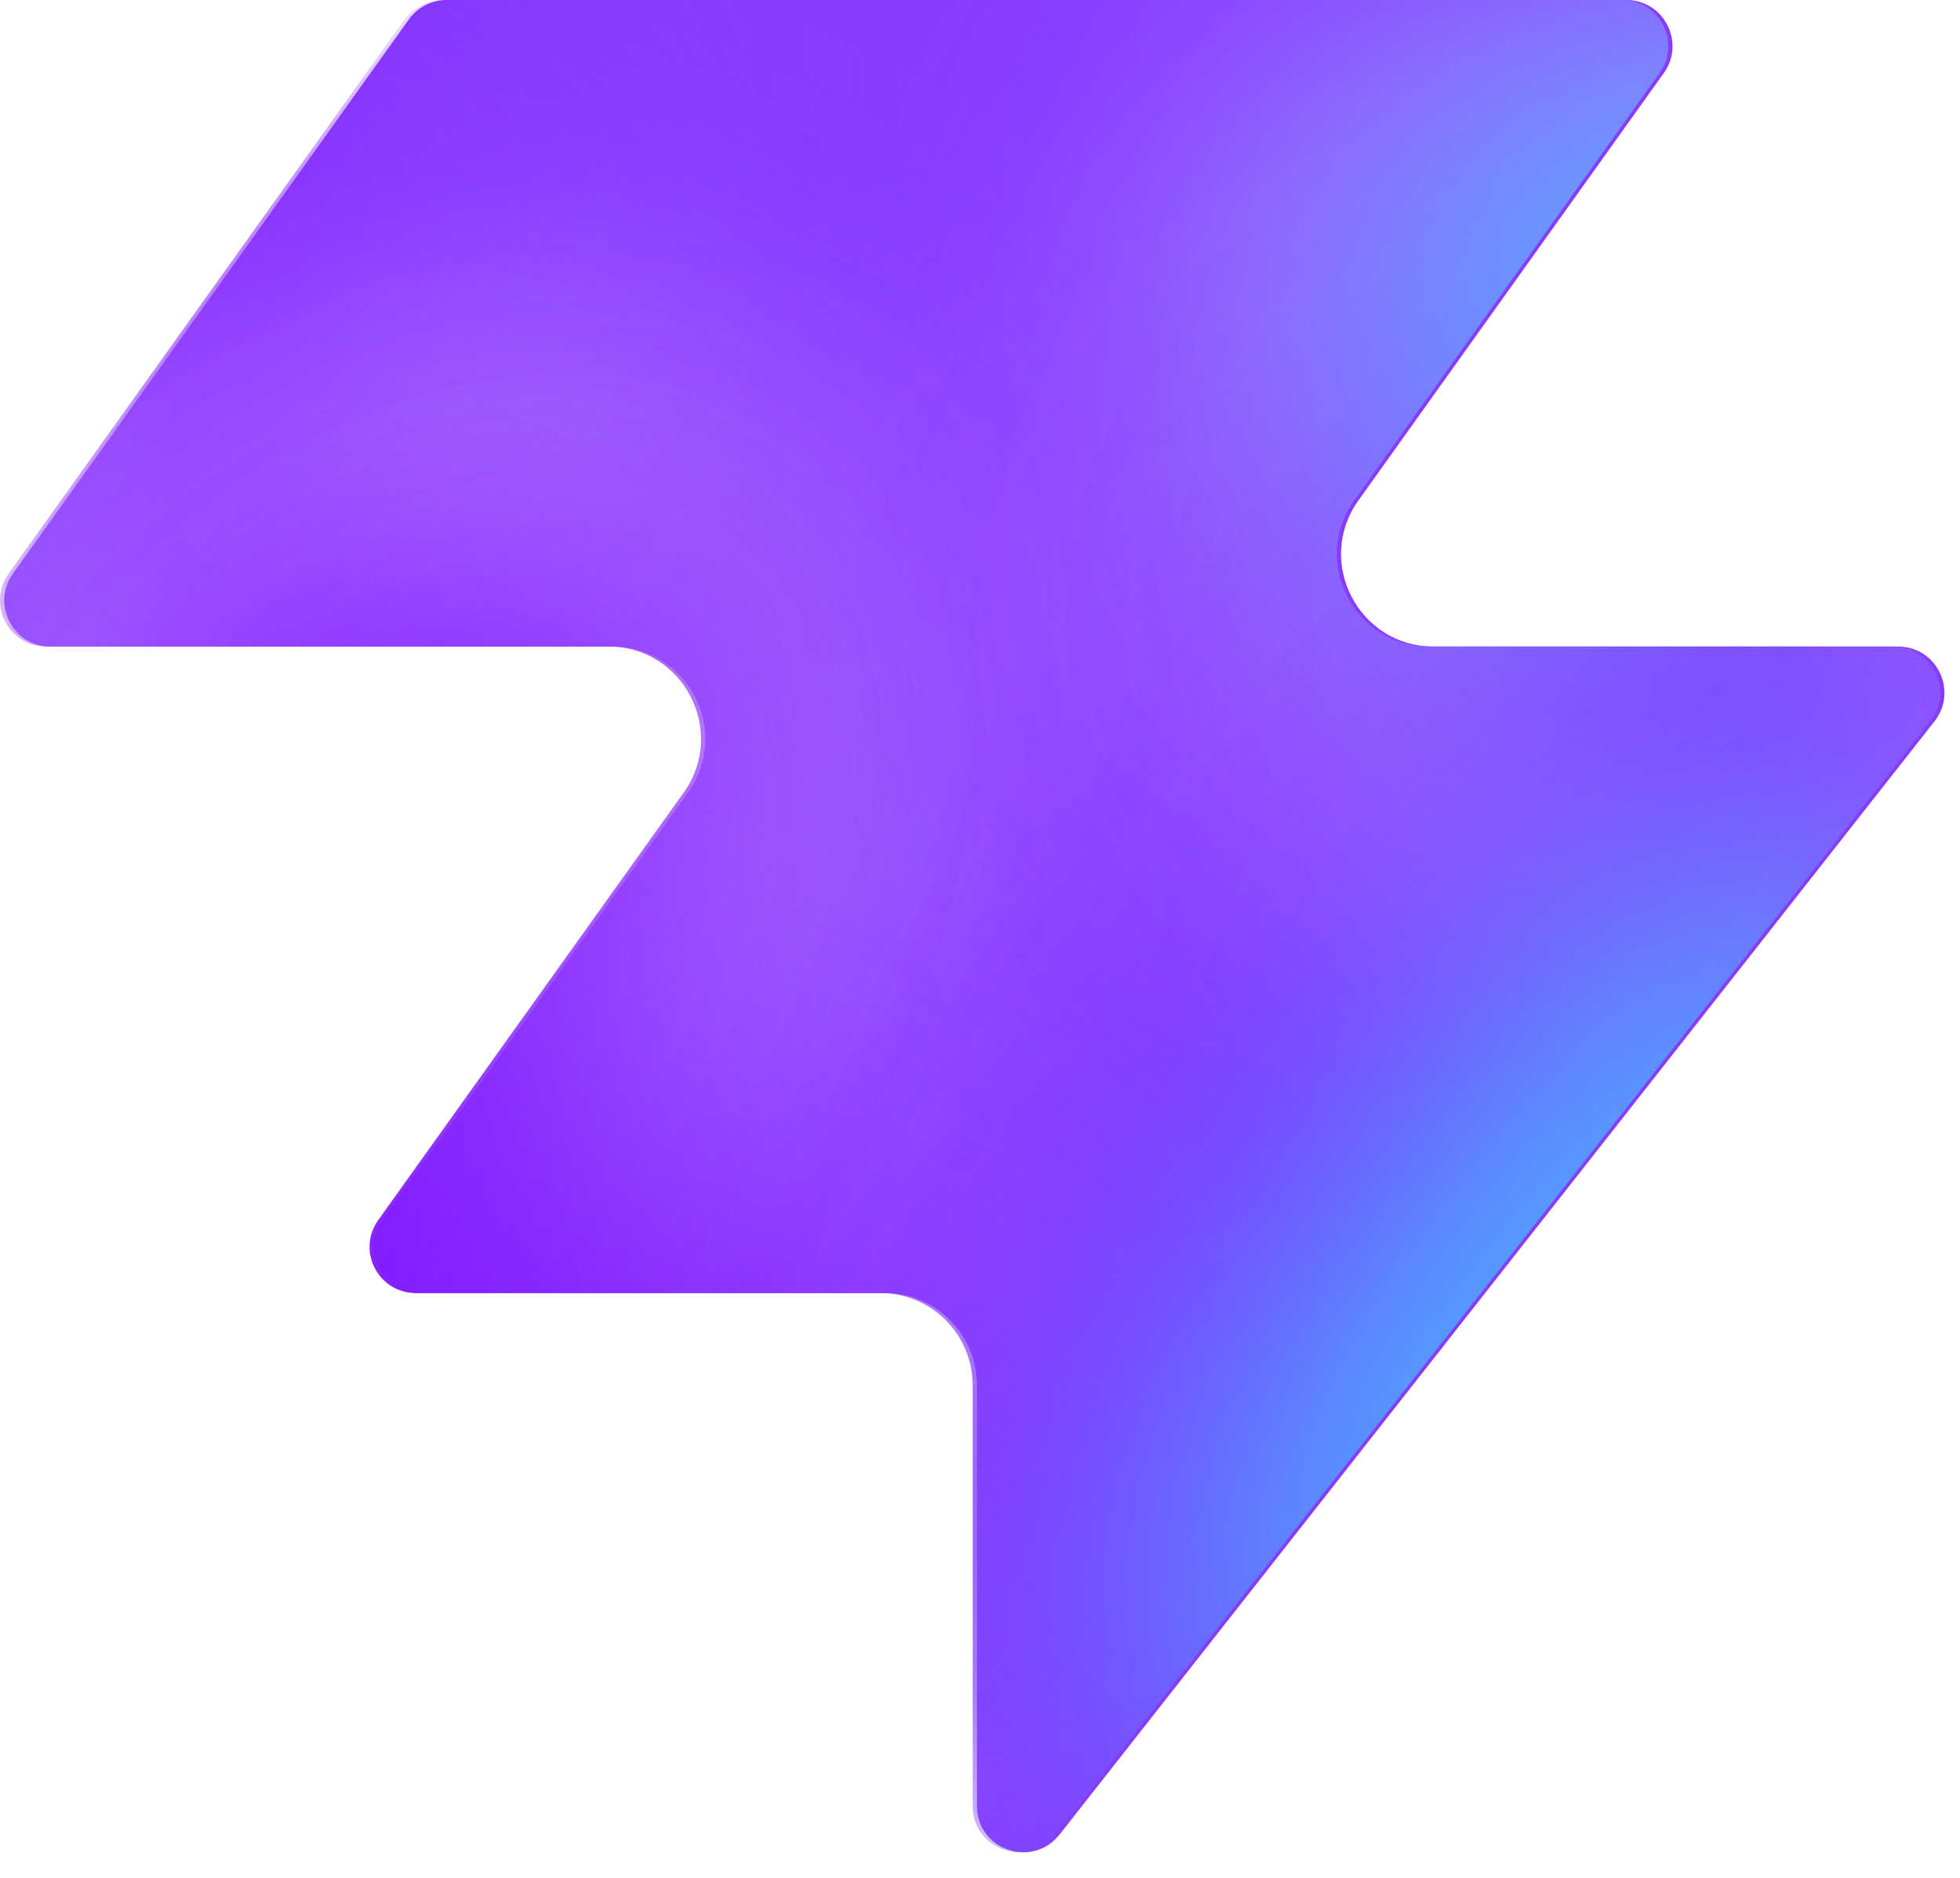
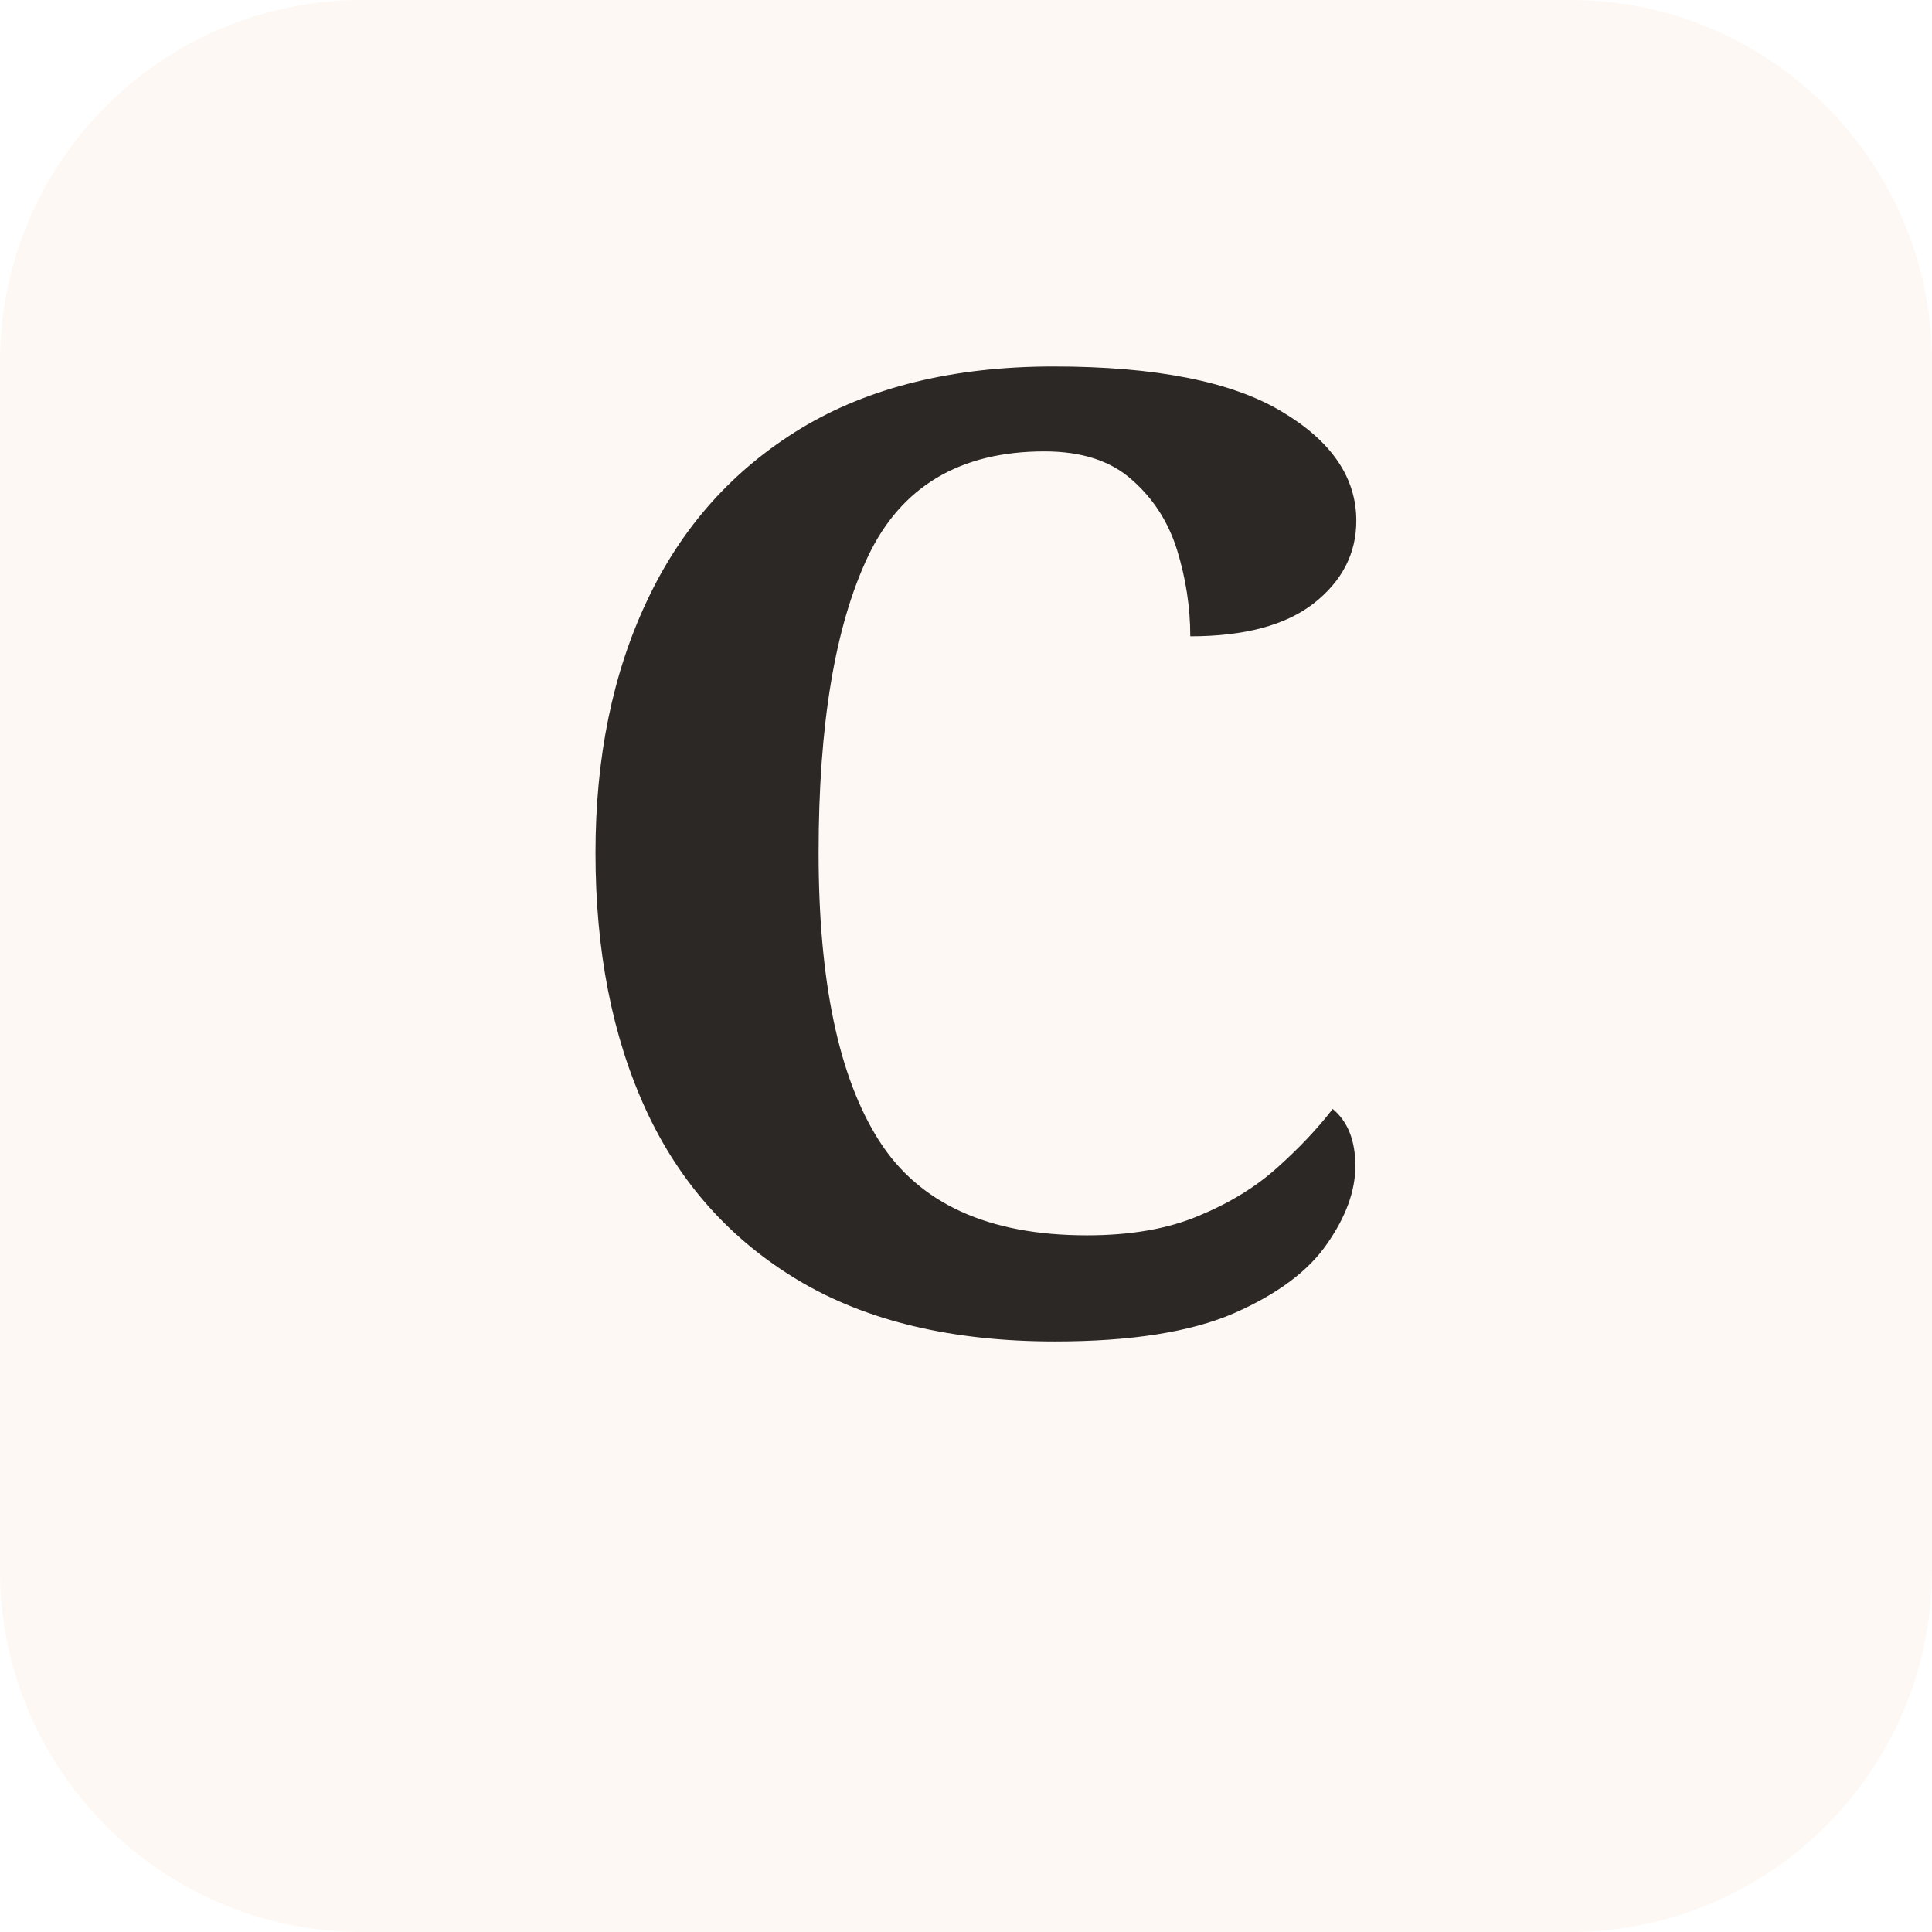
- <svg xmlns="http://www.w3.org/2000/svg" width="48" height="46" fill="none" viewBox="0 0 48 46">
-   <path fill="#863bff" d="M25.946 44.938c-.664.845-2.021.375-2.021-.698V33.937a2.26 2.26 0 0 0-2.262-2.262H10.287c-.92 0-1.456-1.04-.92-1.788l7.48-10.471c1.07-1.497 0-3.578-1.842-3.578H1.237c-.92 0-1.456-1.04-.92-1.788L10.013.474c.214-.297.556-.474.92-.474h28.894c.92 0 1.456 1.04.92 1.788l-7.48 10.471c-1.07 1.498 0 3.579 1.842 3.579h11.377c.943 0 1.473 1.088.89 1.83L25.947 44.94z" style="fill:#863bff;fill:color(display-p3 .525 .23 1);fill-opacity:1" />
-   <mask id="a" width="48" height="46" x="0" y="0" maskUnits="userSpaceOnUse" style="mask-type:alpha">
-     <path fill="#000" d="M25.842 44.938c-.664.844-2.021.375-2.021-.698V33.937a2.26 2.26 0 0 0-2.262-2.262H10.183c-.92 0-1.456-1.04-.92-1.788l7.48-10.471c1.07-1.498 0-3.579-1.842-3.579H1.133c-.92 0-1.456-1.04-.92-1.787L9.91.473c.214-.297.556-.474.92-.474h28.894c.92 0 1.456 1.04.92 1.788l-7.48 10.471c-1.07 1.498 0 3.578 1.842 3.578h11.377c.943 0 1.473 1.088.89 1.832L25.843 44.94z" style="fill:#000;fill-opacity:1" />
-   </mask>
-   <g mask="url(#a)">
-     <g filter="url(#b)">
-       <ellipse cx="5.508" cy="14.704" fill="#ede6ff" rx="5.508" ry="14.704" style="fill:#ede6ff;fill:color(display-p3 .927 .903 1);fill-opacity:1" transform="matrix(.00324 1 1 -.00324 -4.47 31.516)" />
-     </g>
-     <g filter="url(#c)">
-       <ellipse cx="10.399" cy="29.851" fill="#ede6ff" rx="10.399" ry="29.851" style="fill:#ede6ff;fill:color(display-p3 .927 .903 1);fill-opacity:1" transform="matrix(.00324 1 1 -.00324 -39.328 7.883)" />
-     </g>
-     <g filter="url(#d)">
-       <ellipse cx="5.508" cy="30.487" fill="#7e14ff" rx="5.508" ry="30.487" style="fill:#7e14ff;fill:color(display-p3 .492 .077 1);fill-opacity:1" transform="rotate(89.814 -25.913 -14.639)scale(1 -1)" />
-     </g>
-     <g filter="url(#e)">
-       <ellipse cx="5.508" cy="30.599" fill="#7e14ff" rx="5.508" ry="30.599" style="fill:#7e14ff;fill:color(display-p3 .492 .077 1);fill-opacity:1" transform="rotate(89.814 -32.644 -3.334)scale(1 -1)" />
-     </g>
-     <g filter="url(#f)">
-       <ellipse cx="5.508" cy="30.599" fill="#7e14ff" rx="5.508" ry="30.599" style="fill:#7e14ff;fill:color(display-p3 .492 .077 1);fill-opacity:1" transform="matrix(.00324 1 1 -.00324 -34.34 30.47)" />
-     </g>
-     <g filter="url(#g)">
-       <ellipse cx="14.072" cy="22.078" fill="#ede6ff" rx="14.072" ry="22.078" style="fill:#ede6ff;fill:color(display-p3 .927 .903 1);fill-opacity:1" transform="rotate(93.35 24.506 48.493)scale(-1 1)" />
-     </g>
-     <g filter="url(#h)">
-       <ellipse cx="3.47" cy="21.501" fill="#7e14ff" rx="3.47" ry="21.501" style="fill:#7e14ff;fill:color(display-p3 .492 .077 1);fill-opacity:1" transform="rotate(89.009 28.708 47.59)scale(-1 1)" />
-     </g>
-     <g filter="url(#i)">
-       <ellipse cx="3.47" cy="21.501" fill="#7e14ff" rx="3.47" ry="21.501" style="fill:#7e14ff;fill:color(display-p3 .492 .077 1);fill-opacity:1" transform="rotate(89.009 28.708 47.59)scale(-1 1)" />
-     </g>
-     <g filter="url(#j)">
-       <ellipse cx=".387" cy="8.972" fill="#7e14ff" rx="4.407" ry="29.108" style="fill:#7e14ff;fill:color(display-p3 .492 .077 1);fill-opacity:1" transform="rotate(39.51 .387 8.972)" />
-     </g>
-     <g filter="url(#k)">
-       <ellipse cx="47.523" cy="-6.092" fill="#7e14ff" rx="4.407" ry="29.108" style="fill:#7e14ff;fill:color(display-p3 .492 .077 1);fill-opacity:1" transform="rotate(37.892 47.523 -6.092)" />
-     </g>
-     <g filter="url(#l)">
-       <ellipse cx="41.412" cy="6.333" fill="#47bfff" rx="5.971" ry="9.665" style="fill:#47bfff;fill:color(display-p3 .28 .748 1);fill-opacity:1" transform="rotate(37.892 41.412 6.333)" />
-     </g>
-     <g filter="url(#m)">
-       <ellipse cx="-1.879" cy="38.332" fill="#7e14ff" rx="4.407" ry="29.108" style="fill:#7e14ff;fill:color(display-p3 .492 .077 1);fill-opacity:1" transform="rotate(37.892 -1.88 38.332)" />
-     </g>
-     <g filter="url(#n)">
-       <ellipse cx="-1.879" cy="38.332" fill="#7e14ff" rx="4.407" ry="29.108" style="fill:#7e14ff;fill:color(display-p3 .492 .077 1);fill-opacity:1" transform="rotate(37.892 -1.88 38.332)" />
-     </g>
-     <g filter="url(#o)">
-       <ellipse cx="35.651" cy="29.907" fill="#7e14ff" rx="4.407" ry="29.108" style="fill:#7e14ff;fill:color(display-p3 .492 .077 1);fill-opacity:1" transform="rotate(37.892 35.651 29.907)" />
-     </g>
-     <g filter="url(#p)">
-       <ellipse cx="38.418" cy="32.4" fill="#47bfff" rx="5.971" ry="15.297" style="fill:#47bfff;fill:color(display-p3 .28 .748 1);fill-opacity:1" transform="rotate(37.892 38.418 32.4)" />
-     </g>
-   </g>
-   <defs>
-     <filter id="b" width="60.045" height="41.654" x="-19.77" y="16.149" color-interpolation-filters="sRGB" filterUnits="userSpaceOnUse">
-       <feFlood flood-opacity="0" result="BackgroundImageFix" />
-       <feBlend in="SourceGraphic" in2="BackgroundImageFix" result="shape" />
-       <feGaussianBlur result="effect1_foregroundBlur_2002_17158" stdDeviation="7.659" />
-     </filter>
-     <filter id="c" width="90.34" height="51.437" x="-54.613" y="-7.533" color-interpolation-filters="sRGB" filterUnits="userSpaceOnUse">
-       <feFlood flood-opacity="0" result="BackgroundImageFix" />
-       <feBlend in="SourceGraphic" in2="BackgroundImageFix" result="shape" />
-       <feGaussianBlur result="effect1_foregroundBlur_2002_17158" stdDeviation="7.659" />
-     </filter>
-     <filter id="d" width="79.355" height="29.4" x="-49.64" y="2.03" color-interpolation-filters="sRGB" filterUnits="userSpaceOnUse">
-       <feFlood flood-opacity="0" result="BackgroundImageFix" />
-       <feBlend in="SourceGraphic" in2="BackgroundImageFix" result="shape" />
-       <feGaussianBlur result="effect1_foregroundBlur_2002_17158" stdDeviation="4.596" />
-     </filter>
-     <filter id="e" width="79.579" height="29.4" x="-45.045" y="20.029" color-interpolation-filters="sRGB" filterUnits="userSpaceOnUse">
-       <feFlood flood-opacity="0" result="BackgroundImageFix" />
-       <feBlend in="SourceGraphic" in2="BackgroundImageFix" result="shape" />
-       <feGaussianBlur result="effect1_foregroundBlur_2002_17158" stdDeviation="4.596" />
-     </filter>
-     <filter id="f" width="79.579" height="29.4" x="-43.513" y="21.178" color-interpolation-filters="sRGB" filterUnits="userSpaceOnUse">
-       <feFlood flood-opacity="0" result="BackgroundImageFix" />
-       <feBlend in="SourceGraphic" in2="BackgroundImageFix" result="shape" />
-       <feGaussianBlur result="effect1_foregroundBlur_2002_17158" stdDeviation="4.596" />
-     </filter>
-     <filter id="g" width="74.749" height="58.852" x="15.756" y="-17.901" color-interpolation-filters="sRGB" filterUnits="userSpaceOnUse">
-       <feFlood flood-opacity="0" result="BackgroundImageFix" />
-       <feBlend in="SourceGraphic" in2="BackgroundImageFix" result="shape" />
-       <feGaussianBlur result="effect1_foregroundBlur_2002_17158" stdDeviation="7.659" />
-     </filter>
-     <filter id="h" width="61.377" height="25.362" x="23.548" y="2.284" color-interpolation-filters="sRGB" filterUnits="userSpaceOnUse">
-       <feFlood flood-opacity="0" result="BackgroundImageFix" />
-       <feBlend in="SourceGraphic" in2="BackgroundImageFix" result="shape" />
-       <feGaussianBlur result="effect1_foregroundBlur_2002_17158" stdDeviation="4.596" />
-     </filter>
-     <filter id="i" width="61.377" height="25.362" x="23.548" y="2.284" color-interpolation-filters="sRGB" filterUnits="userSpaceOnUse">
-       <feFlood flood-opacity="0" result="BackgroundImageFix" />
-       <feBlend in="SourceGraphic" in2="BackgroundImageFix" result="shape" />
-       <feGaussianBlur result="effect1_foregroundBlur_2002_17158" stdDeviation="4.596" />
-     </filter>
-     <filter id="j" width="56.045" height="63.649" x="-27.636" y="-22.853" color-interpolation-filters="sRGB" filterUnits="userSpaceOnUse">
-       <feFlood flood-opacity="0" result="BackgroundImageFix" />
-       <feBlend in="SourceGraphic" in2="BackgroundImageFix" result="shape" />
-       <feGaussianBlur result="effect1_foregroundBlur_2002_17158" stdDeviation="4.596" />
-     </filter>
-     <filter id="k" width="54.814" height="64.646" x="20.116" y="-38.415" color-interpolation-filters="sRGB" filterUnits="userSpaceOnUse">
-       <feFlood flood-opacity="0" result="BackgroundImageFix" />
-       <feBlend in="SourceGraphic" in2="BackgroundImageFix" result="shape" />
-       <feGaussianBlur result="effect1_foregroundBlur_2002_17158" stdDeviation="4.596" />
-     </filter>
-     <filter id="l" width="33.541" height="35.313" x="24.641" y="-11.323" color-interpolation-filters="sRGB" filterUnits="userSpaceOnUse">
-       <feFlood flood-opacity="0" result="BackgroundImageFix" />
-       <feBlend in="SourceGraphic" in2="BackgroundImageFix" result="shape" />
-       <feGaussianBlur result="effect1_foregroundBlur_2002_17158" stdDeviation="4.596" />
-     </filter>
-     <filter id="m" width="54.814" height="64.646" x="-29.286" y="6.009" color-interpolation-filters="sRGB" filterUnits="userSpaceOnUse">
-       <feFlood flood-opacity="0" result="BackgroundImageFix" />
-       <feBlend in="SourceGraphic" in2="BackgroundImageFix" result="shape" />
-       <feGaussianBlur result="effect1_foregroundBlur_2002_17158" stdDeviation="4.596" />
-     </filter>
-     <filter id="n" width="54.814" height="64.646" x="-29.286" y="6.009" color-interpolation-filters="sRGB" filterUnits="userSpaceOnUse">
-       <feFlood flood-opacity="0" result="BackgroundImageFix" />
-       <feBlend in="SourceGraphic" in2="BackgroundImageFix" result="shape" />
-       <feGaussianBlur result="effect1_foregroundBlur_2002_17158" stdDeviation="4.596" />
-     </filter>
-     <filter id="o" width="54.814" height="64.646" x="8.244" y="-2.416" color-interpolation-filters="sRGB" filterUnits="userSpaceOnUse">
-       <feFlood flood-opacity="0" result="BackgroundImageFix" />
-       <feBlend in="SourceGraphic" in2="BackgroundImageFix" result="shape" />
-       <feGaussianBlur result="effect1_foregroundBlur_2002_17158" stdDeviation="4.596" />
-     </filter>
-     <filter id="p" width="39.409" height="43.623" x="18.713" y="10.588" color-interpolation-filters="sRGB" filterUnits="userSpaceOnUse">
-       <feFlood flood-opacity="0" result="BackgroundImageFix" />
-       <feBlend in="SourceGraphic" in2="BackgroundImageFix" result="shape" />
-       <feGaussianBlur result="effect1_foregroundBlur_2002_17158" stdDeviation="4.596" />
-     </filter>
-   </defs>
+ <svg xmlns="http://www.w3.org/2000/svg" viewBox="0 0 64 64" role="img" aria-label="C favicon">
+   <rect width="64" height="64" rx="12" fill="#FDF8F3" />
+   <text x="32" y="44" text-anchor="middle" font-size="44" font-family="Cormorant Garamond, Georgia, serif" font-weight="700" fill="#2C2825">
+ 		C
+ 	</text>
</svg>
